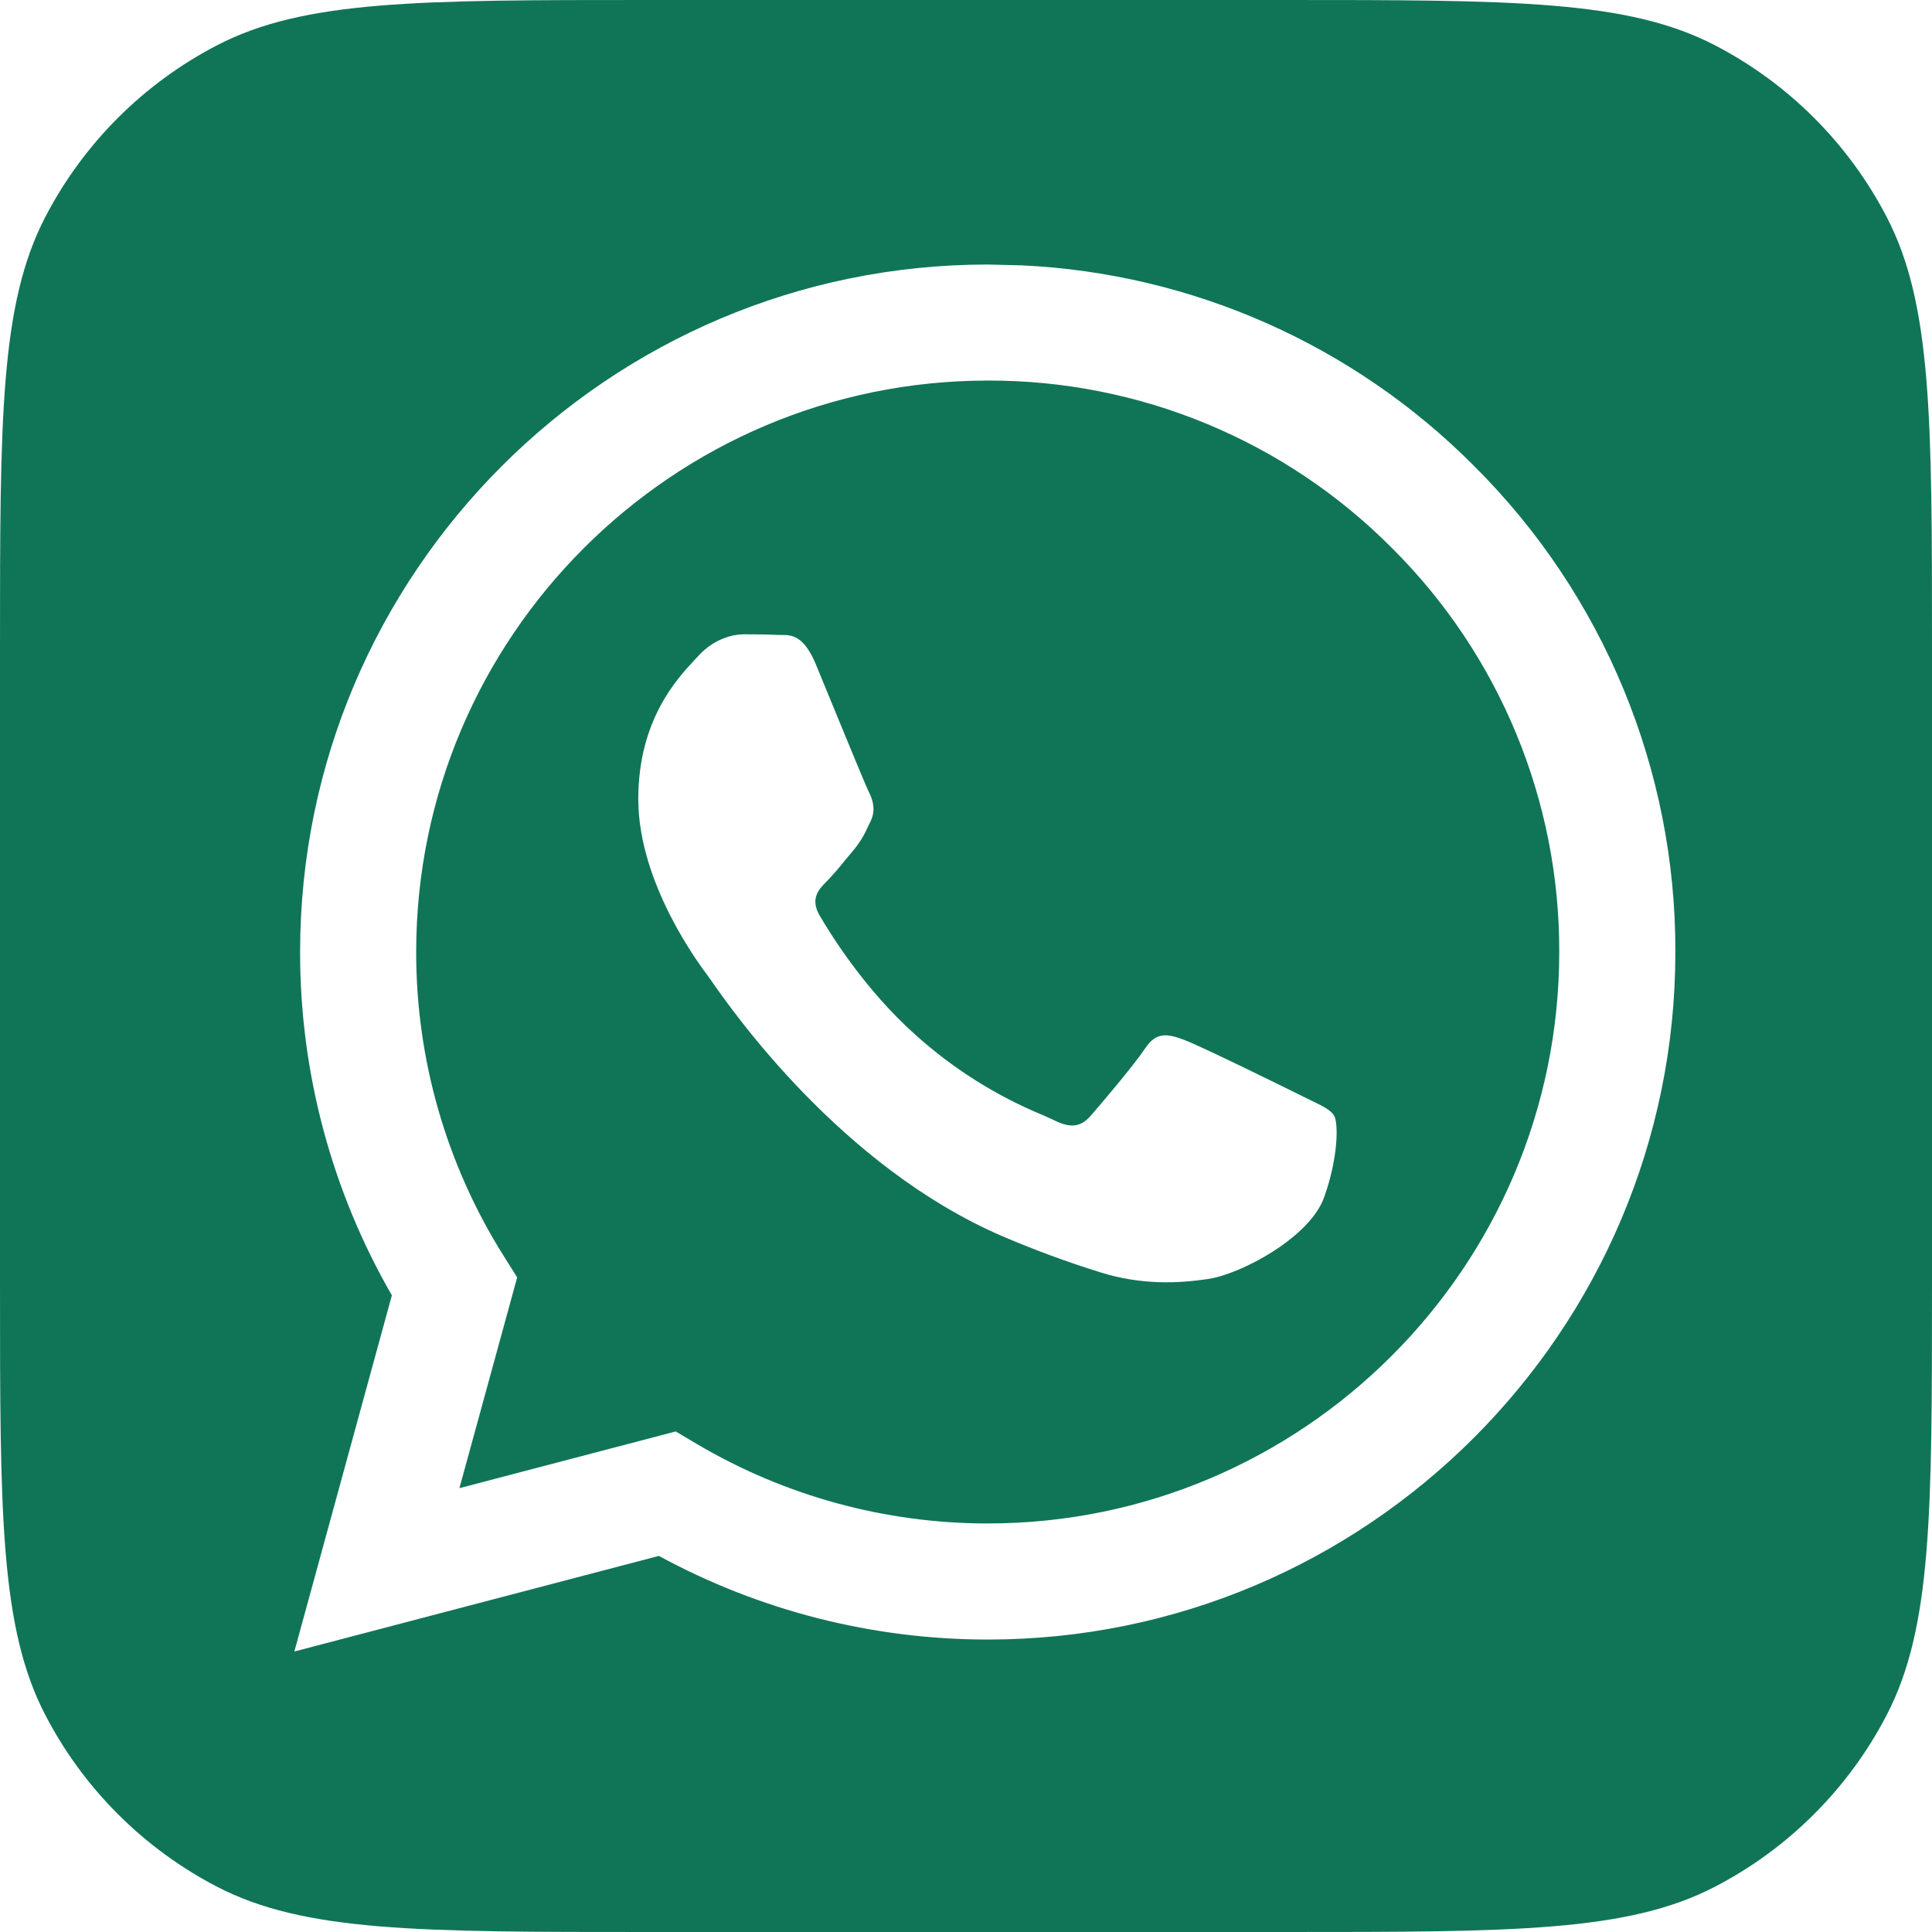
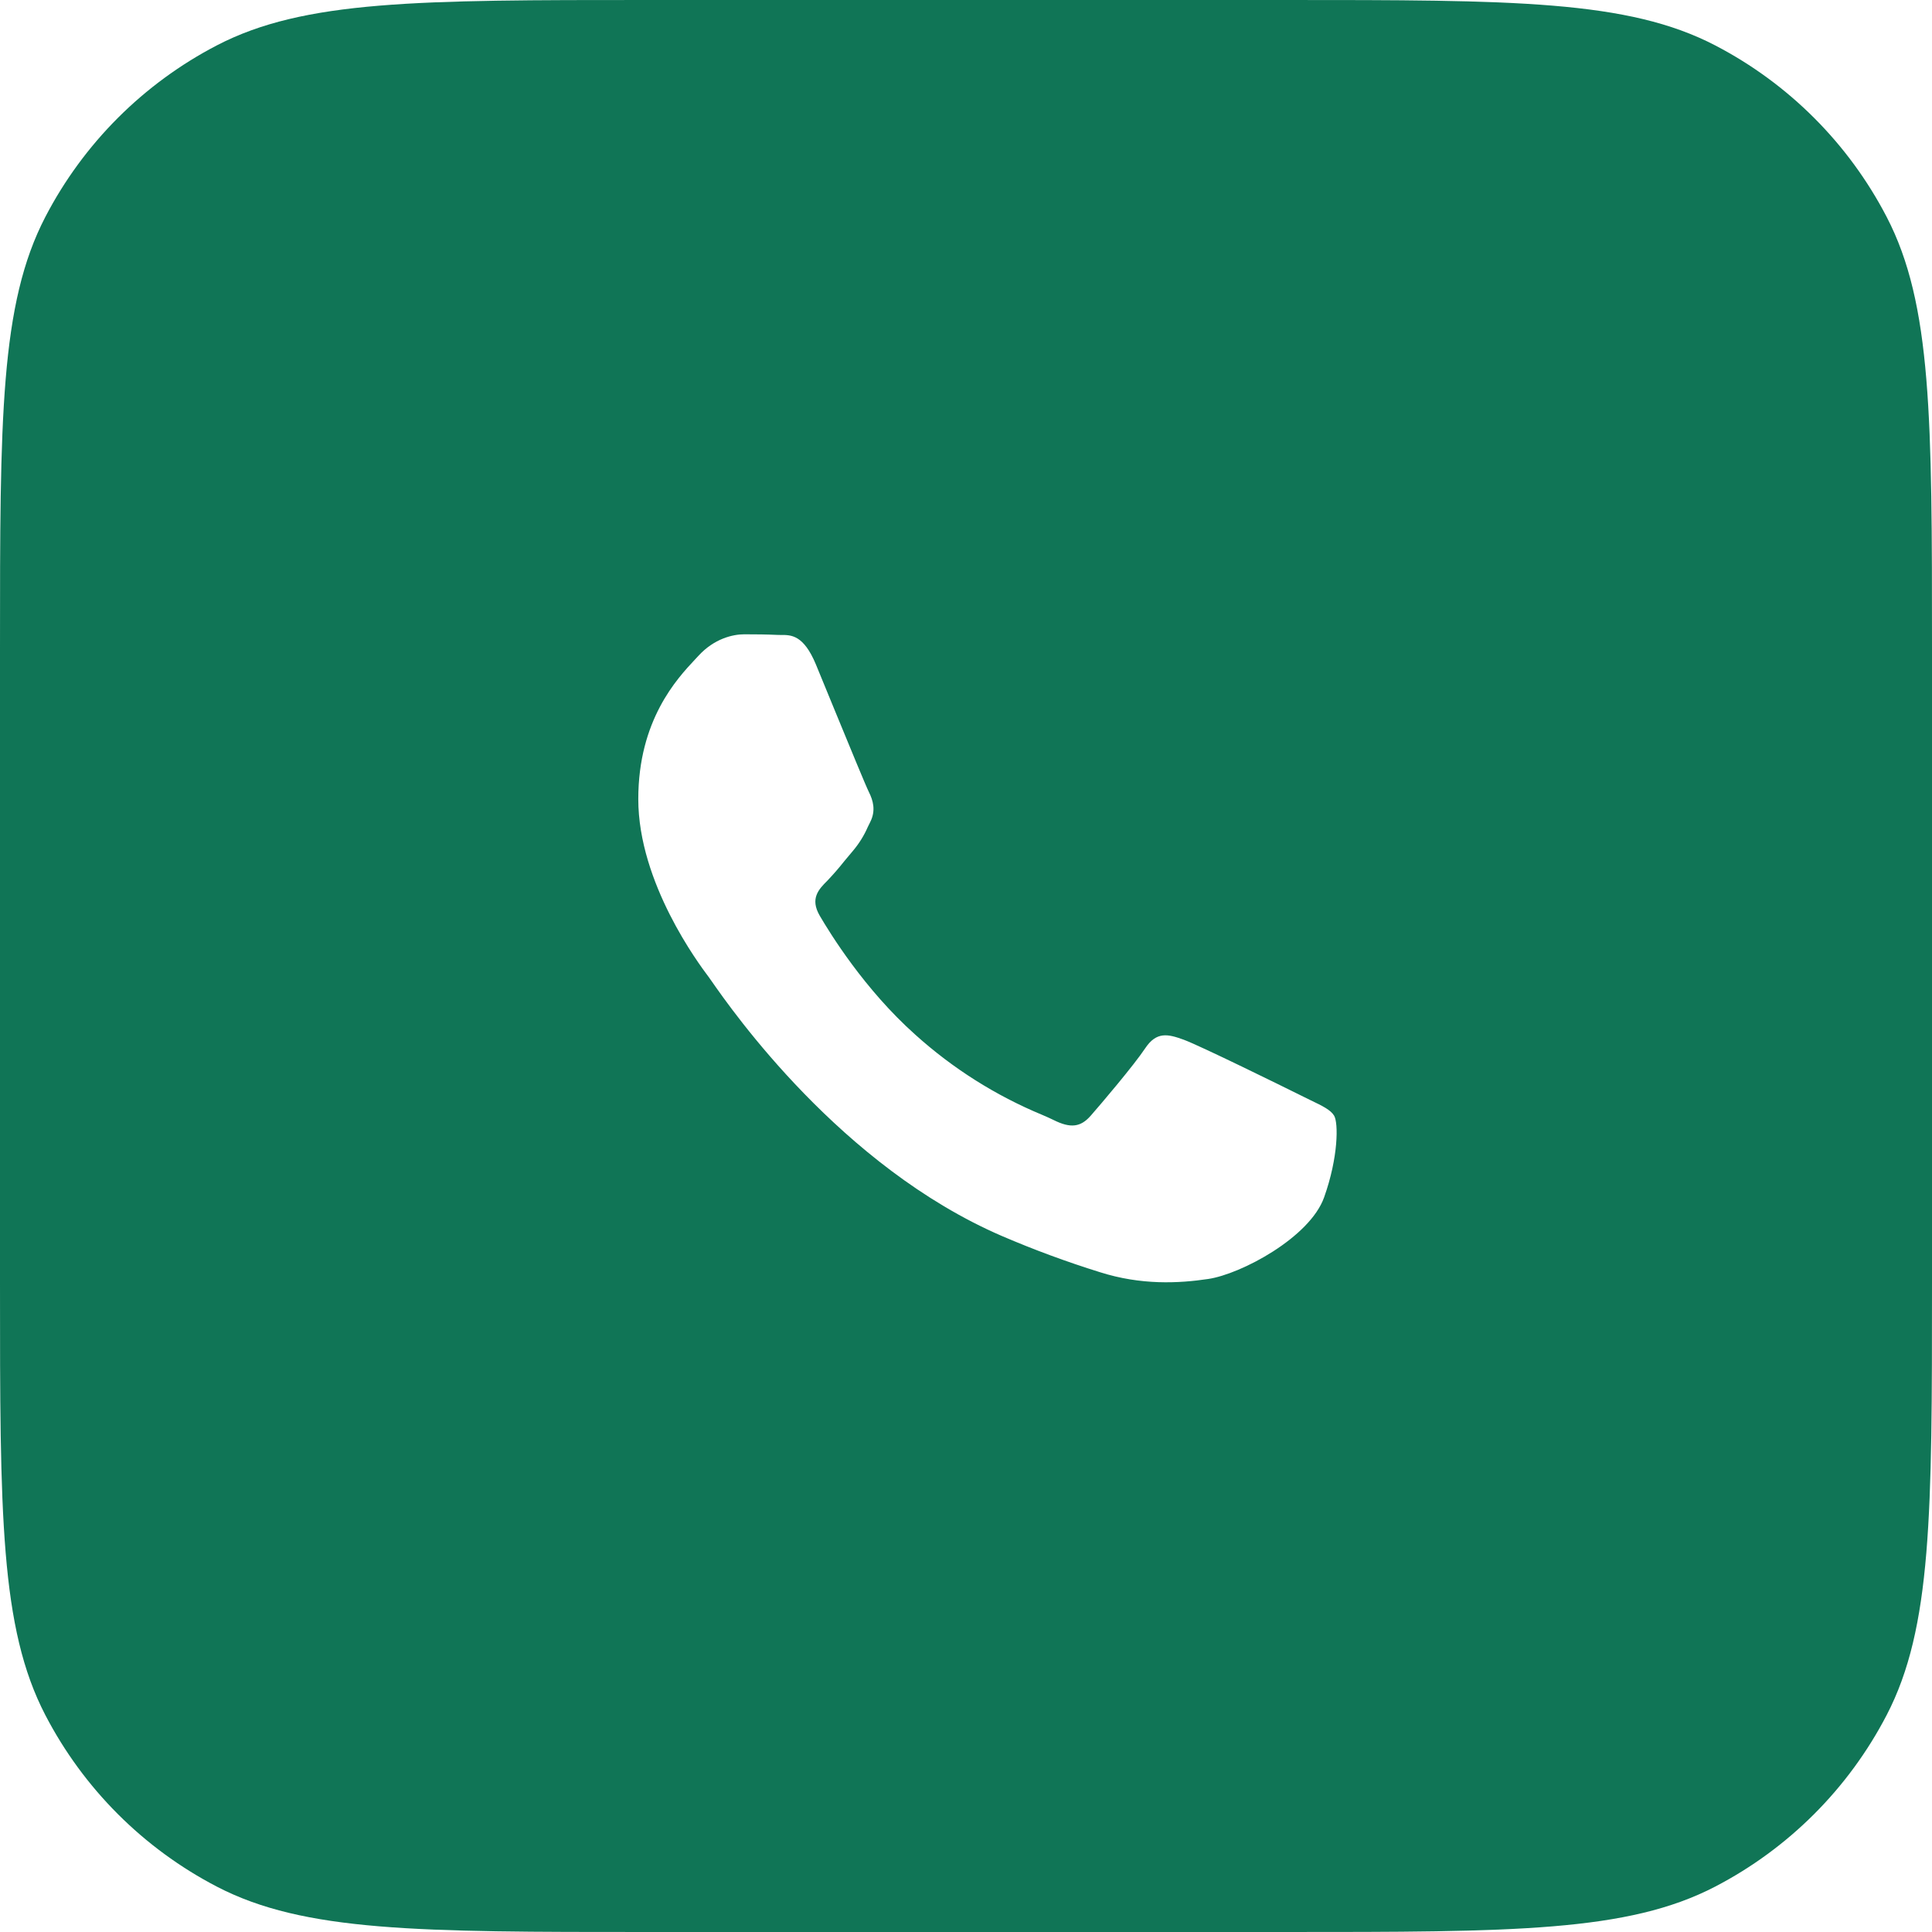
<svg width="48" height="48" viewBox="0 0 48 48" fill="none">
-   <path fill-rule="evenodd" clip-rule="evenodd" d="M1.126 5.39C0 7.558 0 10.405 0 16.1v15.8c0 5.695 0 8.542 1.126 10.71a10 10 0 0 0 4.264 4.264C7.558 48 10.405 48 16.1 48h15.8c5.695 0 8.542 0 10.71-1.126a10 10 0 0 0 4.264-4.264C48 40.442 48 37.595 48 31.9V16.1c0-5.695 0-8.542-1.126-10.71a10 10 0 0 0-4.264-4.264C40.442 0 37.595 0 31.9 0H16.1C10.405 0 7.558 0 5.39 1.126A10 10 0 0 0 1.126 5.39m35.5 6.19a16.96 16.96 0 0 0-11.232-4.987l-.854-.021c-9.416 0-17.08 7.66-17.084 17.074a17.04 17.04 0 0 0 2.28 8.536l-2.423 8.849 9.057-2.375a17.1 17.1 0 0 0 8.164 2.078h.007c9.415 0 17.08-7.66 17.083-17.075a16.97 16.97 0 0 0-4.999-12.08M17.307 35.872l-.519-.308-5.374 1.409 1.435-5.237-.338-.537a14.15 14.15 0 0 1-2.171-7.553c.003-7.825 6.373-14.191 14.205-14.191a14.1 14.1 0 0 1 10.039 4.162 14.1 14.1 0 0 1 4.155 10.04c-.003 7.826-6.373 14.193-14.2 14.193h-.005a14.2 14.2 0 0 1-7.227-1.978m15.255-8.537c.297.143.498.24.584.384.107.178.107 1.032-.249 2.029-.355.996-2.06 1.906-2.88 2.028-.736.11-1.667.156-2.69-.169a25 25 0 0 1-2.433-.898c-4.002-1.728-6.706-5.604-7.217-6.337l-.075-.106-.004-.005c-.227-.303-1.74-2.32-1.74-4.408 0-1.966.967-2.996 1.411-3.47l.084-.09c.391-.427.854-.534 1.138-.534.285 0 .57.003.818.015q.046.003.096.002c.249-.002.559-.004.865.73.117.283.29.702.47 1.144.368.894.774 1.882.846 2.025.107.213.178.463.035.747q-.03.065-.06.122a2.4 2.4 0 0 1-.366.59q-.108.126-.219.262a7 7 0 0 1-.422.486c-.213.212-.436.443-.187.87.25.427 1.106 1.825 2.375 2.956a11 11 0 0 0 3.15 1.99q.178.076.283.128c.426.213.675.177.924-.107.25-.285 1.067-1.246 1.352-1.673.284-.427.57-.356.96-.214.392.143 2.49 1.175 2.917 1.388z" fill="#107556" />
+   <path fillRule="evenodd" clipRule="evenodd" d="M1.126 5.39C0 7.558 0 10.405 0 16.1v15.8c0 5.695 0 8.542 1.126 10.71a10 10 0 0 0 4.264 4.264C7.558 48 10.405 48 16.1 48h15.8c5.695 0 8.542 0 10.71-1.126a10 10 0 0 0 4.264-4.264C48 40.442 48 37.595 48 31.9V16.1c0-5.695 0-8.542-1.126-10.71a10 10 0 0 0-4.264-4.264C40.442 0 37.595 0 31.9 0H16.1C10.405 0 7.558 0 5.39 1.126A10 10 0 0 0 1.126 5.39m35.5 6.19a16.96 16.96 0 0 0-11.232-4.987l-.854-.021c-9.416 0-17.08 7.66-17.084 17.074a17.04 17.04 0 0 0 2.28 8.536l-2.423 8.849 9.057-2.375a17.1 17.1 0 0 0 8.164 2.078h.007c9.415 0 17.08-7.66 17.083-17.075a16.97 16.97 0 0 0-4.999-12.08M17.307 35.872l-.519-.308-5.374 1.409 1.435-5.237-.338-.537a14.15 14.15 0 0 1-2.171-7.553c.003-7.825 6.373-14.191 14.205-14.191a14.1 14.1 0 0 1 10.039 4.162 14.1 14.1 0 0 1 4.155 10.04c-.003 7.826-6.373 14.193-14.2 14.193h-.005a14.2 14.2 0 0 1-7.227-1.978m15.255-8.537c.297.143.498.24.584.384.107.178.107 1.032-.249 2.029-.355.996-2.06 1.906-2.88 2.028-.736.11-1.667.156-2.69-.169a25 25 0 0 1-2.433-.898c-4.002-1.728-6.706-5.604-7.217-6.337l-.075-.106-.004-.005c-.227-.303-1.74-2.32-1.74-4.408 0-1.966.967-2.996 1.411-3.47l.084-.09c.391-.427.854-.534 1.138-.534.285 0 .57.003.818.015q.046.003.096.002c.249-.002.559-.004.865.73.117.283.29.702.47 1.144.368.894.774 1.882.846 2.025.107.213.178.463.035.747q-.03.065-.06.122a2.4 2.4 0 0 1-.366.59q-.108.126-.219.262a7 7 0 0 1-.422.486c-.213.212-.436.443-.187.87.25.427 1.106 1.825 2.375 2.956a11 11 0 0 0 3.15 1.99q.178.076.283.128c.426.213.675.177.924-.107.25-.285 1.067-1.246 1.352-1.673.284-.427.57-.356.96-.214.392.143 2.49 1.175 2.917 1.388z" fill="#107556" />
</svg>
